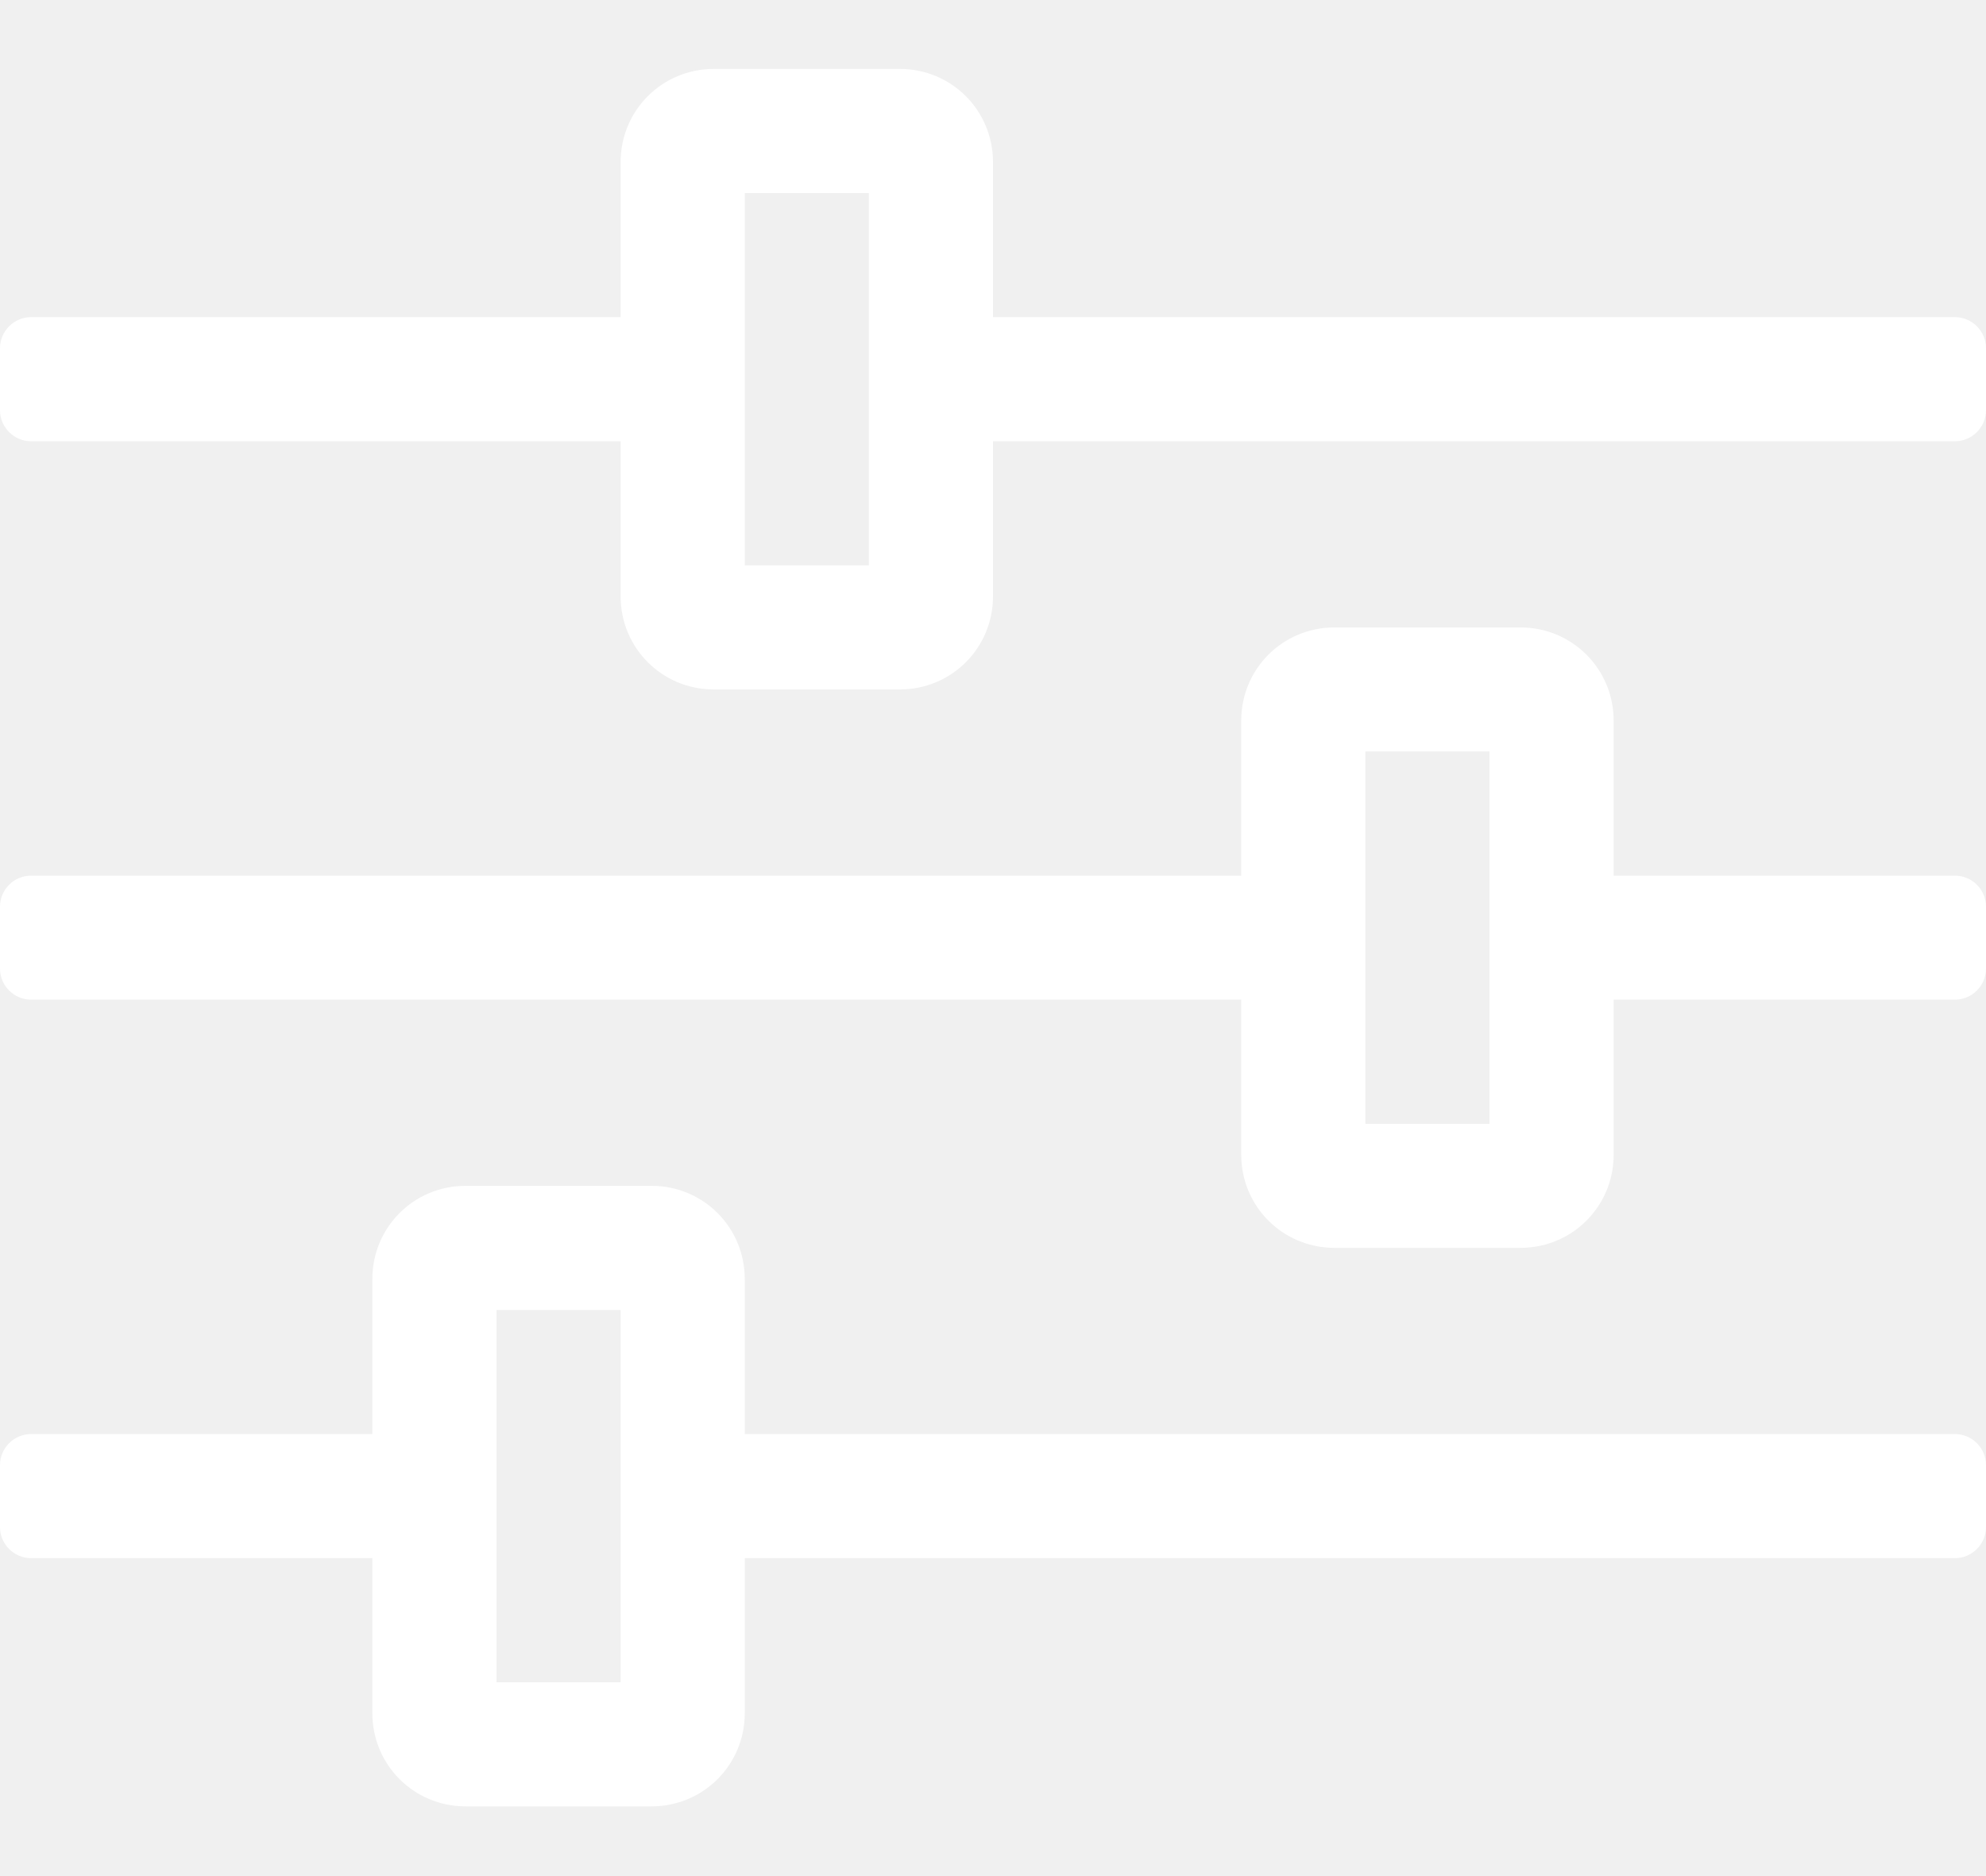
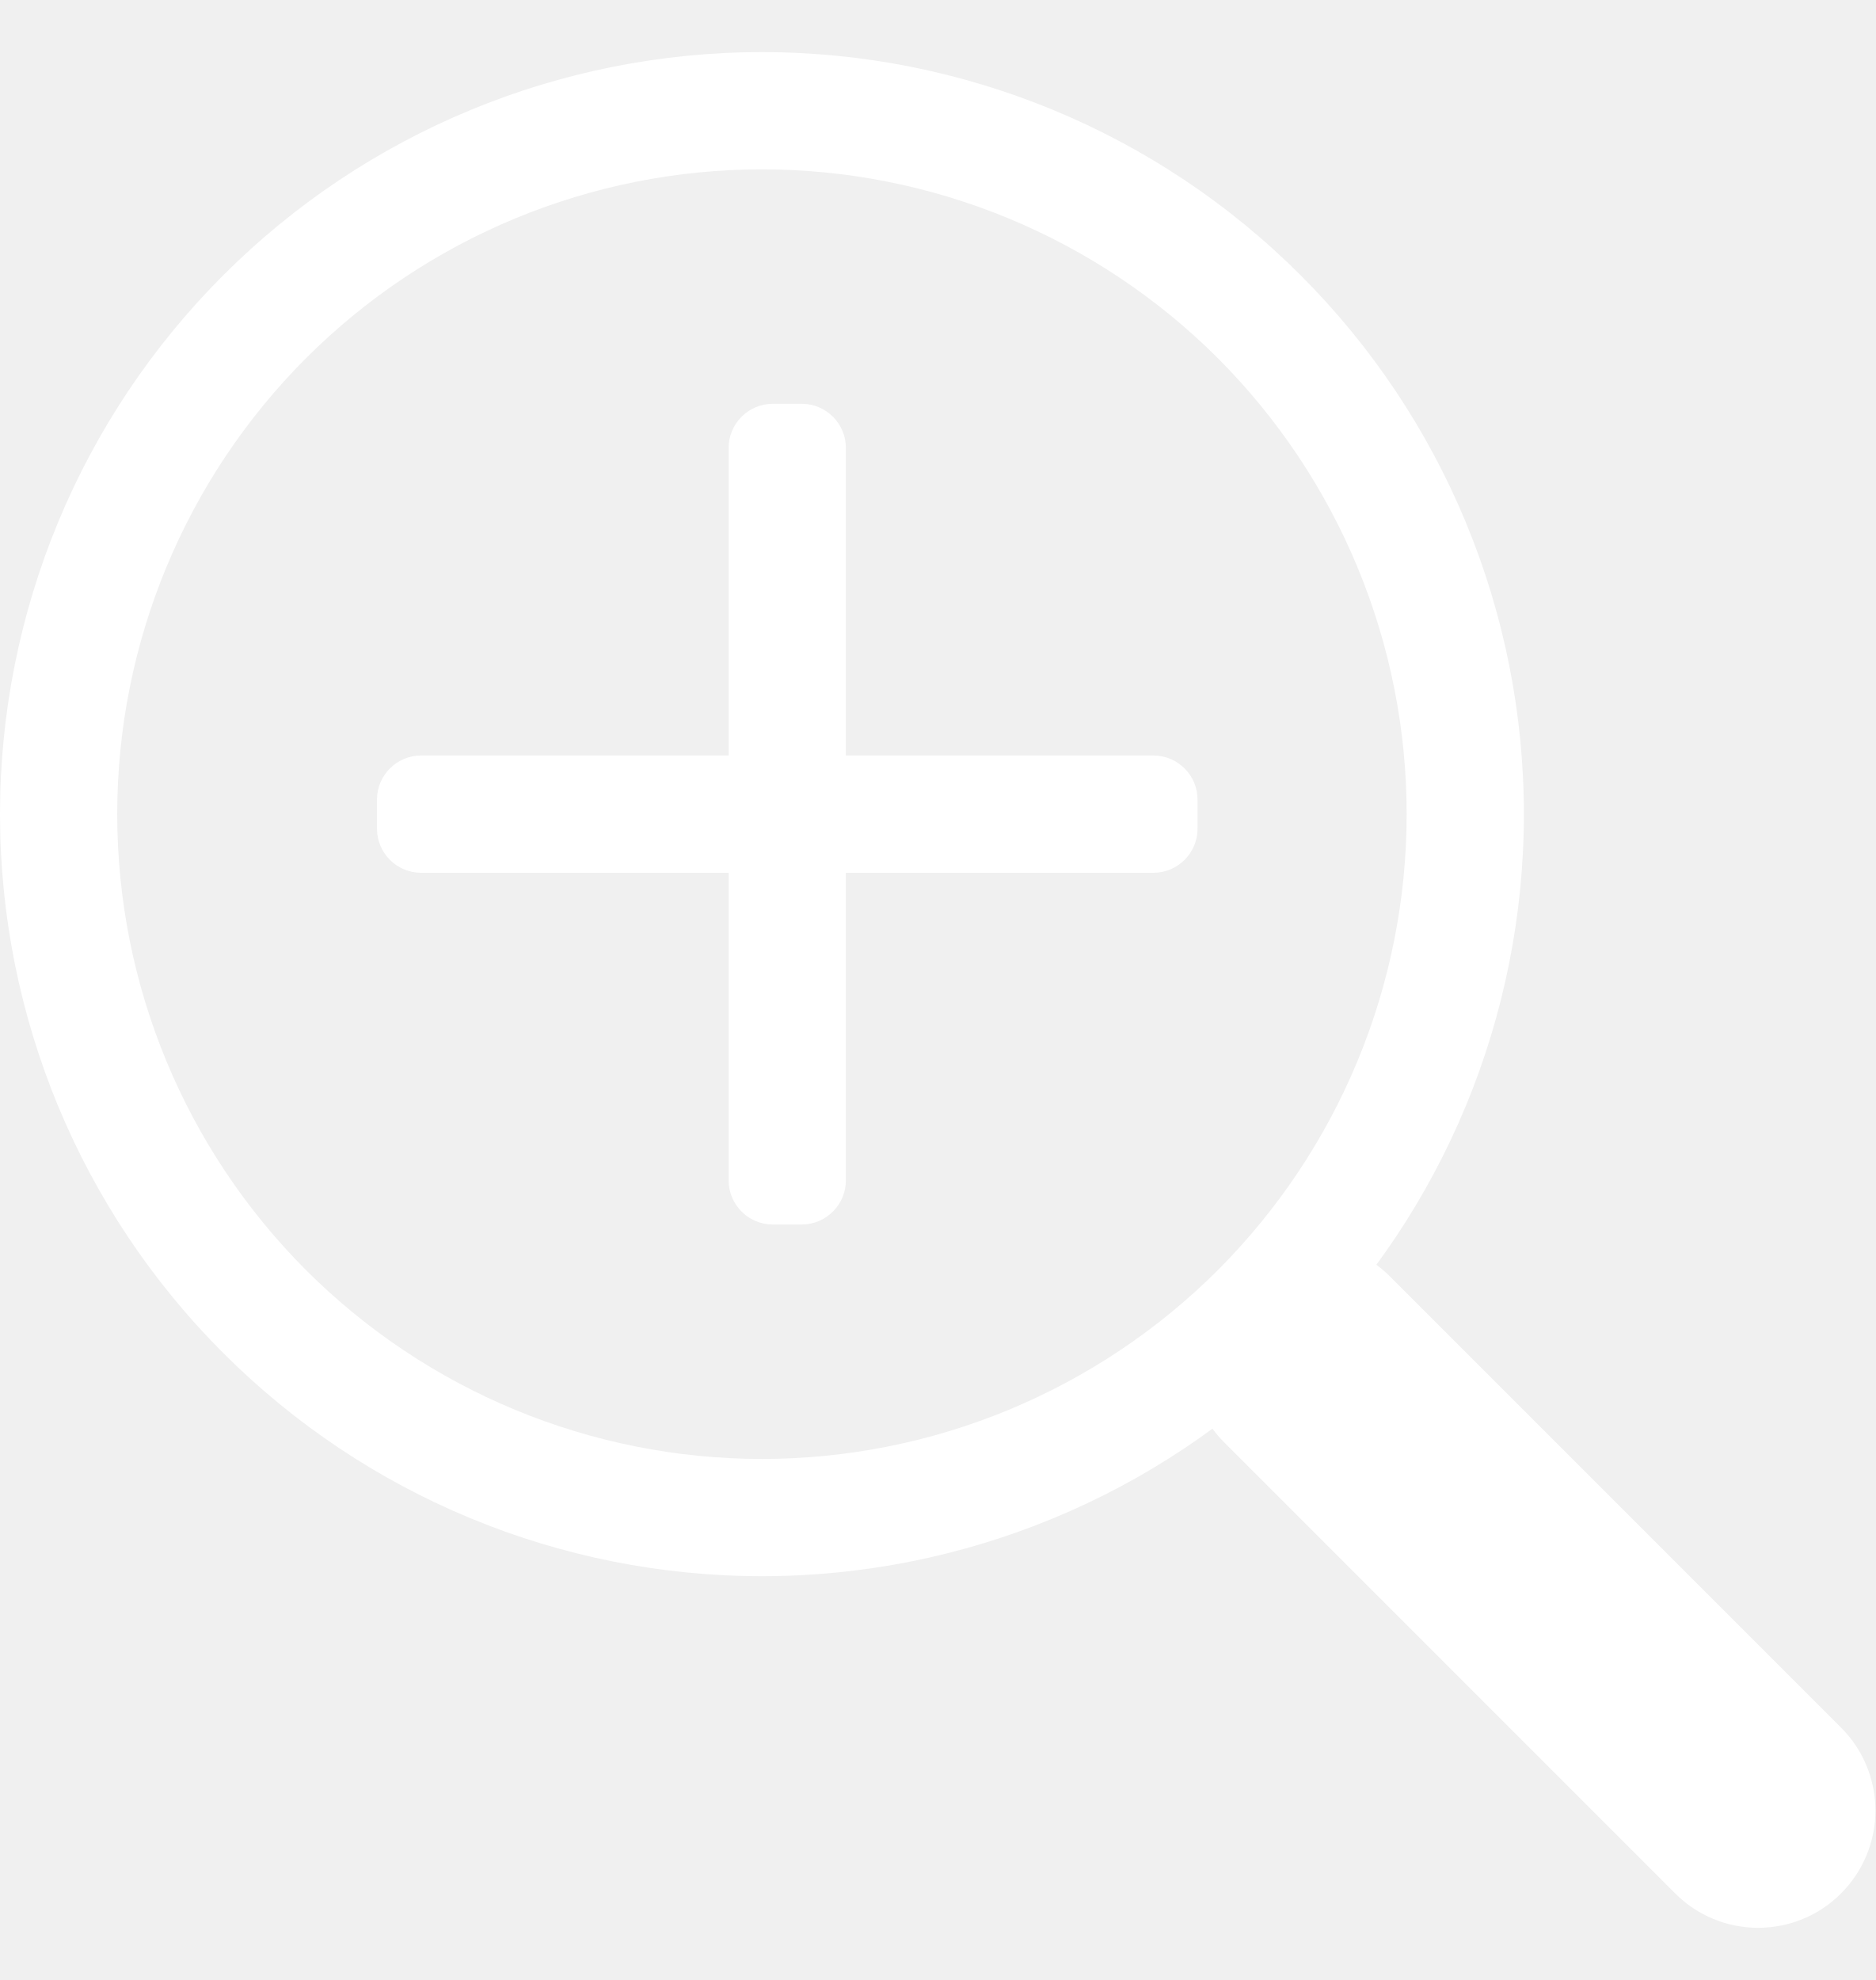
- <svg xmlns="http://www.w3.org/2000/svg" width="18" height="17" viewBox="0 0 18 17" fill="none">
-   <path d="M17.719 13H6.75V11.594C6.75 11.126 6.374 10.75 5.906 10.75H4.219C3.751 10.75 3.375 11.126 3.375 11.594V13H0.281C0.127 13 0 13.127 0 13.281V13.844C0 13.998 0.127 14.125 0.281 14.125H3.375V15.531C3.375 15.999 3.751 16.375 4.219 16.375H5.906C6.374 16.375 6.75 15.999 6.75 15.531V14.125H17.719C17.873 14.125 18 13.998 18 13.844V13.281C18 13.127 17.873 13 17.719 13ZM5.625 15.25H4.5V11.875H5.625V15.25ZM17.719 2.875H9V1.469C9 1.001 8.624 0.625 8.156 0.625H6.469C6.001 0.625 5.625 1.001 5.625 1.469V2.875H0.281C0.127 2.875 0 3.002 0 3.156V3.719C0 3.873 0.127 4 0.281 4H5.625V5.406C5.625 5.874 6.001 6.25 6.469 6.25H8.156C8.624 6.25 9 5.874 9 5.406V4H17.719C17.873 4 18 3.873 18 3.719V3.156C18 3.002 17.873 2.875 17.719 2.875ZM7.875 5.125H6.75V1.75H7.875V5.125ZM17.719 7.938H14.625V6.531C14.625 6.064 14.249 5.688 13.781 5.688H12.094C11.626 5.688 11.25 6.064 11.25 6.531V7.938H0.281C0.127 7.938 0 8.064 0 8.219V8.781C0 8.936 0.127 9.062 0.281 9.062H11.25V10.469C11.25 10.936 11.626 11.312 12.094 11.312H13.781C14.249 11.312 14.625 10.936 14.625 10.469V9.062H17.719C17.873 9.062 18 8.936 18 8.781V8.219C18 8.064 17.873 7.938 17.719 7.938ZM13.5 10.188H12.375V6.812H13.5V10.188Z" fill="white" />
+ <svg xmlns="http://www.w3.org/2000/svg" width="18" height="19" viewBox="0 0 18 19" fill="none">
+   <g clip-path="url(#clip0_7165_12967)">
+     <path fill-rule="evenodd" clip-rule="evenodd" d="M11.746 12.247C11.85 12.142 11.974 12.059 12.111 12.003C12.248 11.946 12.394 11.917 12.542 11.917C12.69 11.917 12.836 11.946 12.973 12.003C13.109 12.059 13.233 12.142 13.338 12.247L17.669 16.578C17.88 16.789 17.999 17.075 17.999 17.374C17.999 17.672 17.88 17.958 17.669 18.169C17.459 18.381 17.172 18.499 16.874 18.499C16.576 18.5 16.289 18.381 16.078 18.17L11.747 13.839C11.642 13.734 11.559 13.61 11.503 13.474C11.446 13.337 11.417 13.191 11.417 13.043C11.417 12.895 11.446 12.749 11.503 12.612C11.559 12.476 11.642 12.351 11.747 12.247H11.746Z" fill="white" />
+     <path fill-rule="evenodd" clip-rule="evenodd" d="M7.312 14C8.125 14 8.93 13.84 9.68 13.529C10.431 13.218 11.113 12.762 11.688 12.188C12.262 11.613 12.718 10.931 13.029 10.18C13.34 9.43 13.5 8.625 13.5 7.812C13.5 7 13.34 6.195 13.029 5.445C12.718 4.694 12.262 4.012 11.688 3.437C11.113 2.863 10.431 2.407 9.68 2.096C8.93 1.785 8.125 1.625 7.312 1.625C5.671 1.625 4.098 2.277 2.937 3.437C1.777 4.598 1.125 6.171 1.125 7.812C1.125 9.454 1.777 11.027 2.937 12.188C4.098 13.348 5.671 14 7.312 14ZM14.625 7.812C14.625 9.752 13.855 11.612 12.483 12.983C11.112 14.355 9.252 15.125 7.312 15.125C5.373 15.125 3.513 14.355 2.142 12.983C0.77 11.612 0 9.752 0 7.812C0 5.873 0.77 4.013 2.142 2.642C3.513 1.27 5.373 0.5 7.312 0.5C9.252 0.5 11.112 1.27 12.483 2.642C13.855 4.013 14.625 5.873 14.625 7.812Z" fill="white" />
+     <mask id="mask0_7165_12967" style="mask-type:alpha" maskUnits="userSpaceOnUse" x="0" y="0" width="19" height="19">
+       <g clip-path="url(#clip1_7165_12967)">
+         <path d="M11.493 7.672V7.953C11.493 8.185 11.303 8.375 11.071 8.375H8.118V11.328C8.118 11.56 7.928 11.75 7.696 11.75H7.415C7.183 11.75 6.993 11.56 6.993 11.328V8.375H4.04C3.808 8.375 3.618 8.185 3.618 7.953V7.672C3.618 7.44 3.808 7.25 4.04 7.25H6.993V4.297C6.993 4.065 7.183 3.875 7.415 3.875H7.696C7.928 3.875 8.118 4.065 8.118 4.297V7.25H11.071C11.303 7.25 11.493 7.44 11.493 7.672ZM18.12 17.973L17.723 18.37C17.558 18.535 17.29 18.535 17.125 18.37L12.59 13.835C12.509 13.754 12.467 13.649 12.467 13.536V13.237C11.17 14.412 9.451 15.125 7.563 15.125C3.548 15.125 0.303 11.922 0.25 7.908C0.197 3.794 3.544 0.447 7.658 0.5C11.672 0.553 14.875 3.798 14.875 7.813C14.875 9.701 14.162 11.42 12.987 12.717H13.286C13.399 12.717 13.504 12.763 13.585 12.84L18.12 17.375C18.285 17.54 18.285 17.808 18.12 17.973ZM13.75 7.813C13.75 4.392 10.983 1.625 7.563 1.625C4.142 1.625 1.375 4.392 1.375 7.813C1.375 11.233 4.142 14 7.563 14C10.983 14 13.75 11.233 13.75 7.813Z" fill="black" />
+       </g>
+     </mask>
+     <g mask="url(#mask0_7165_12967)">
+       <path d="M3.75 4.5L7.75 2.5L9.75 3L11.25 4.5L12.25 6.5L12.75 8C12.583 8.5 12.15 9.6 11.75 10L9.75 12C9.35 12.4 8.25 12.833 7.75 13C6.917 12.667 5.25 11.9 5.25 11.5C5.25 11.1 4.25 10 3.75 9.5L2.75 7L3.75 4.5Z" fill="white" />
+     </g>
+   </g>
+   <defs>
+     <clipPath id="clip0_7165_12967">
+       <rect width="18" height="18" fill="white" transform="translate(0 0.5)" />
+     </clipPath>
+     <clipPath id="clip1_7165_12967">
+       <rect width="18" height="18" fill="white" transform="translate(0.25 0.5)" />
+     </clipPath>
+   </defs>
</svg>
